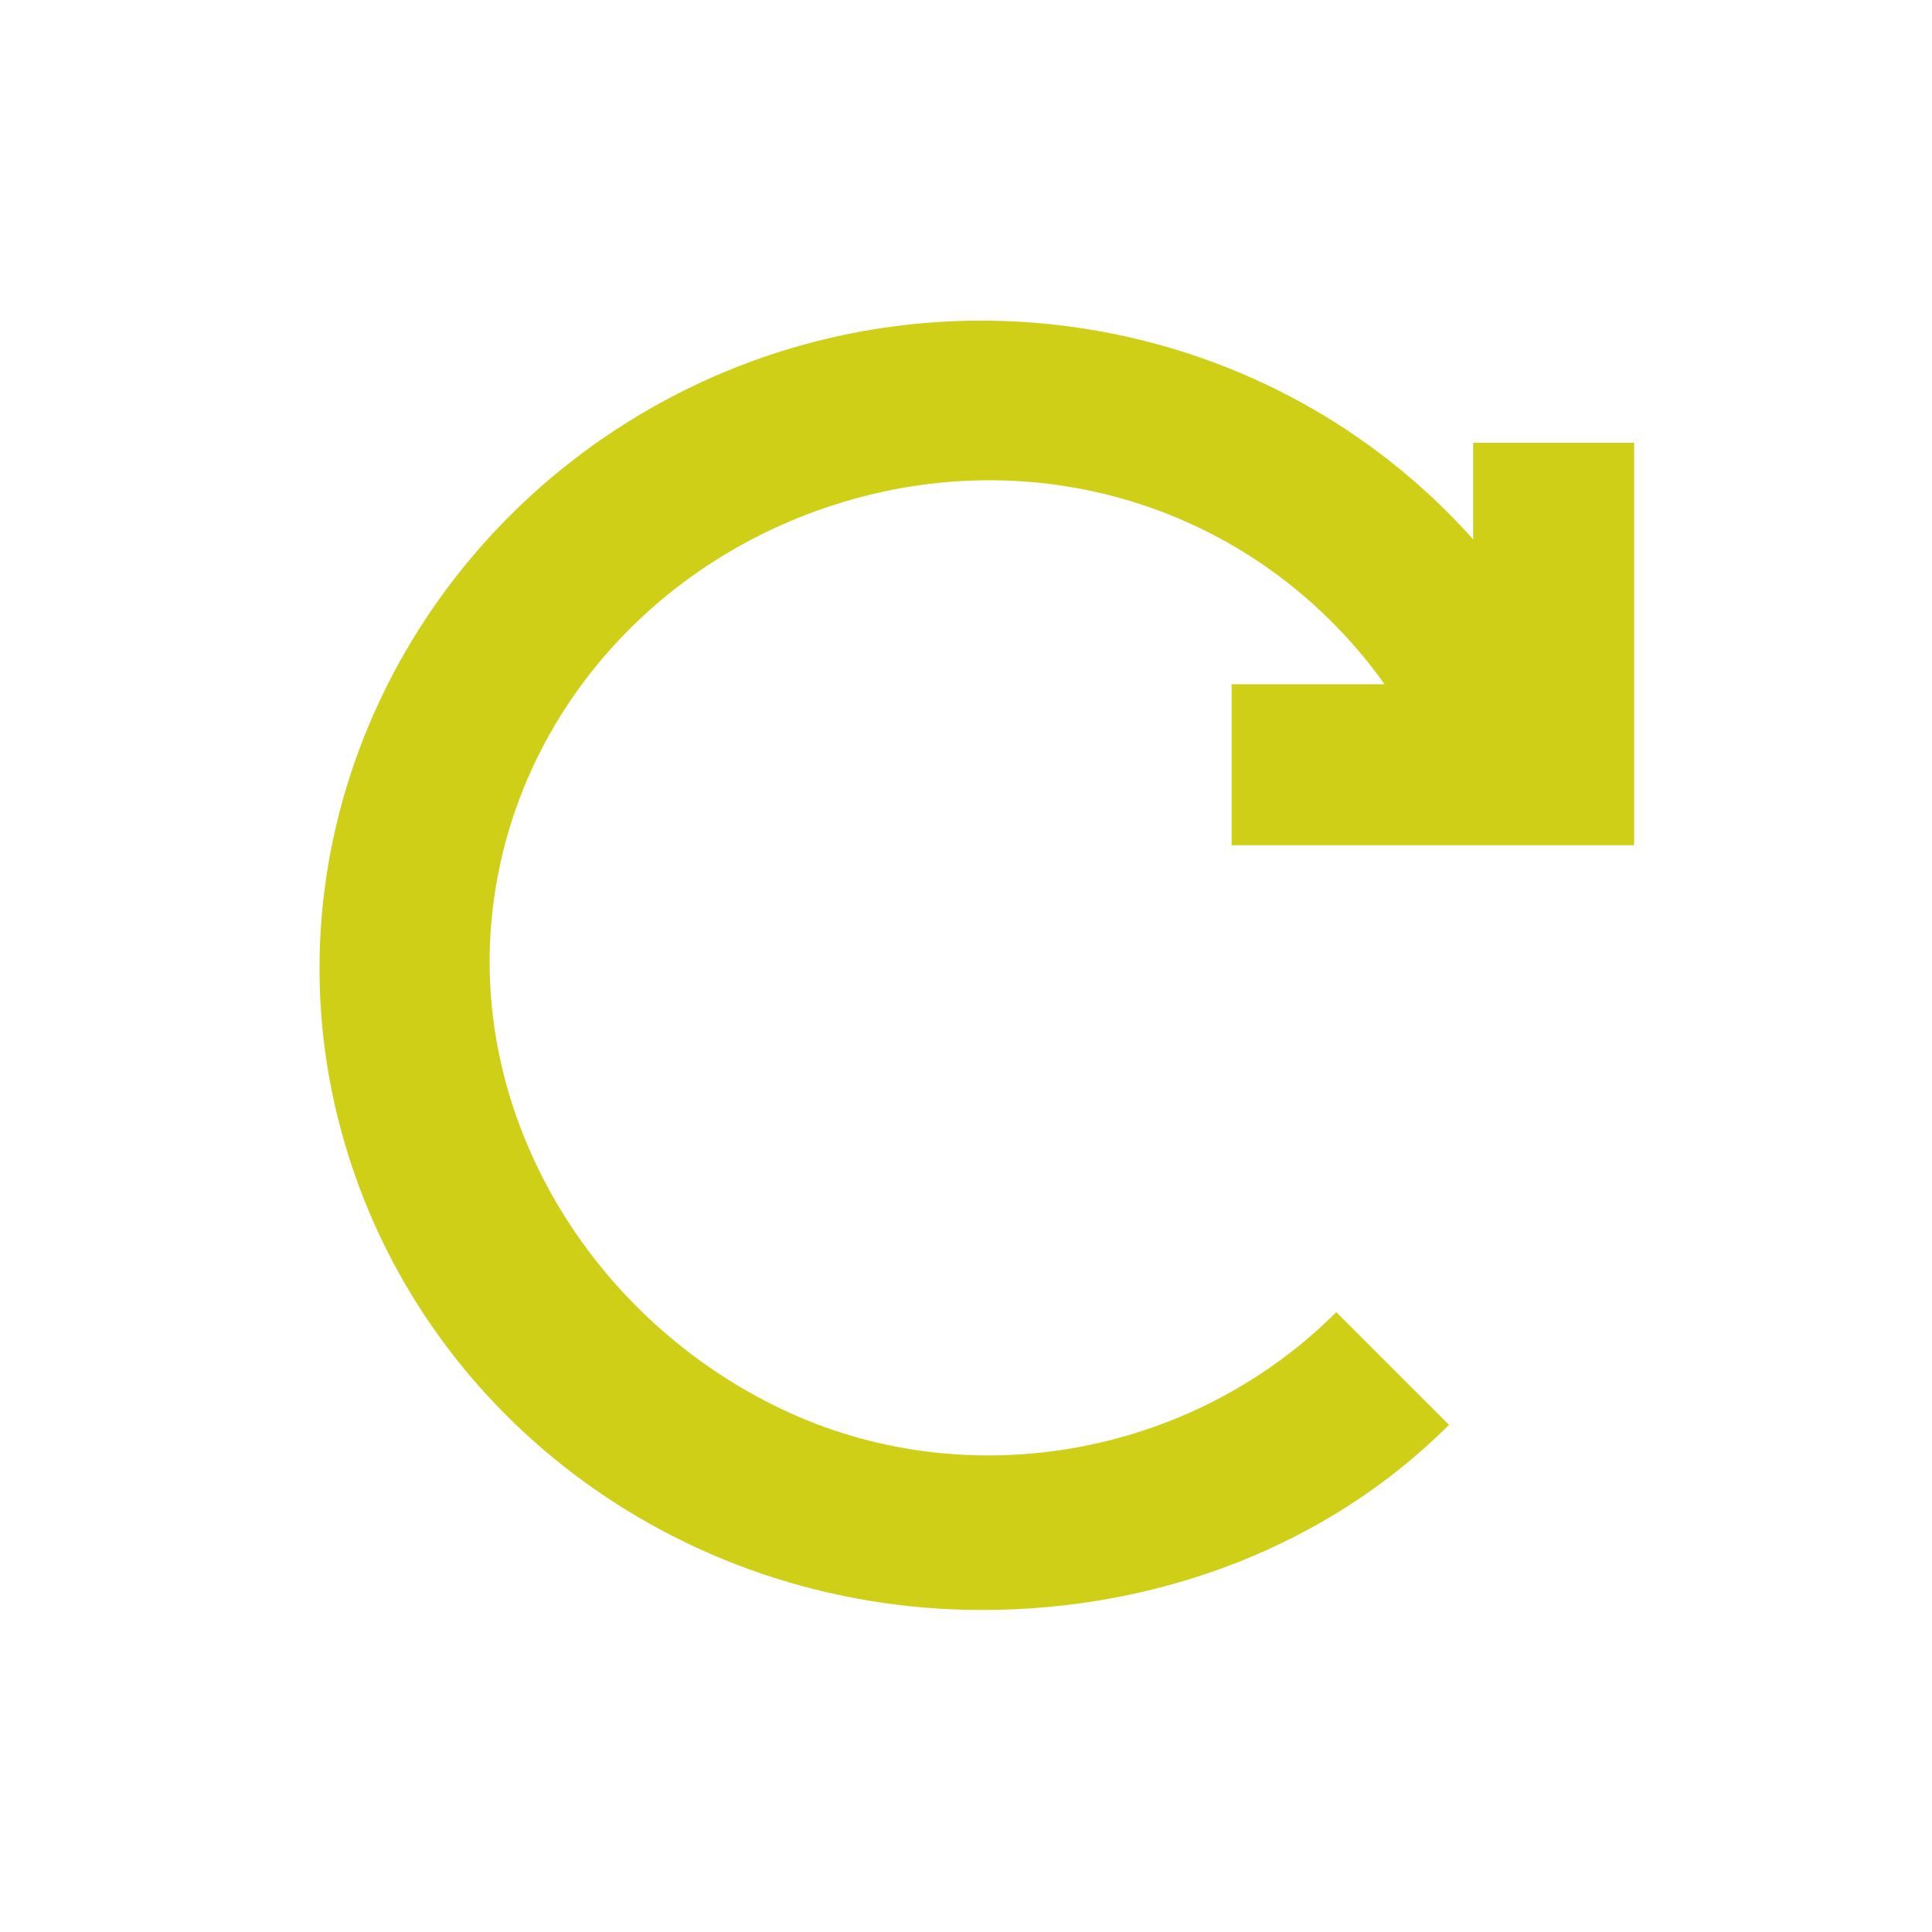
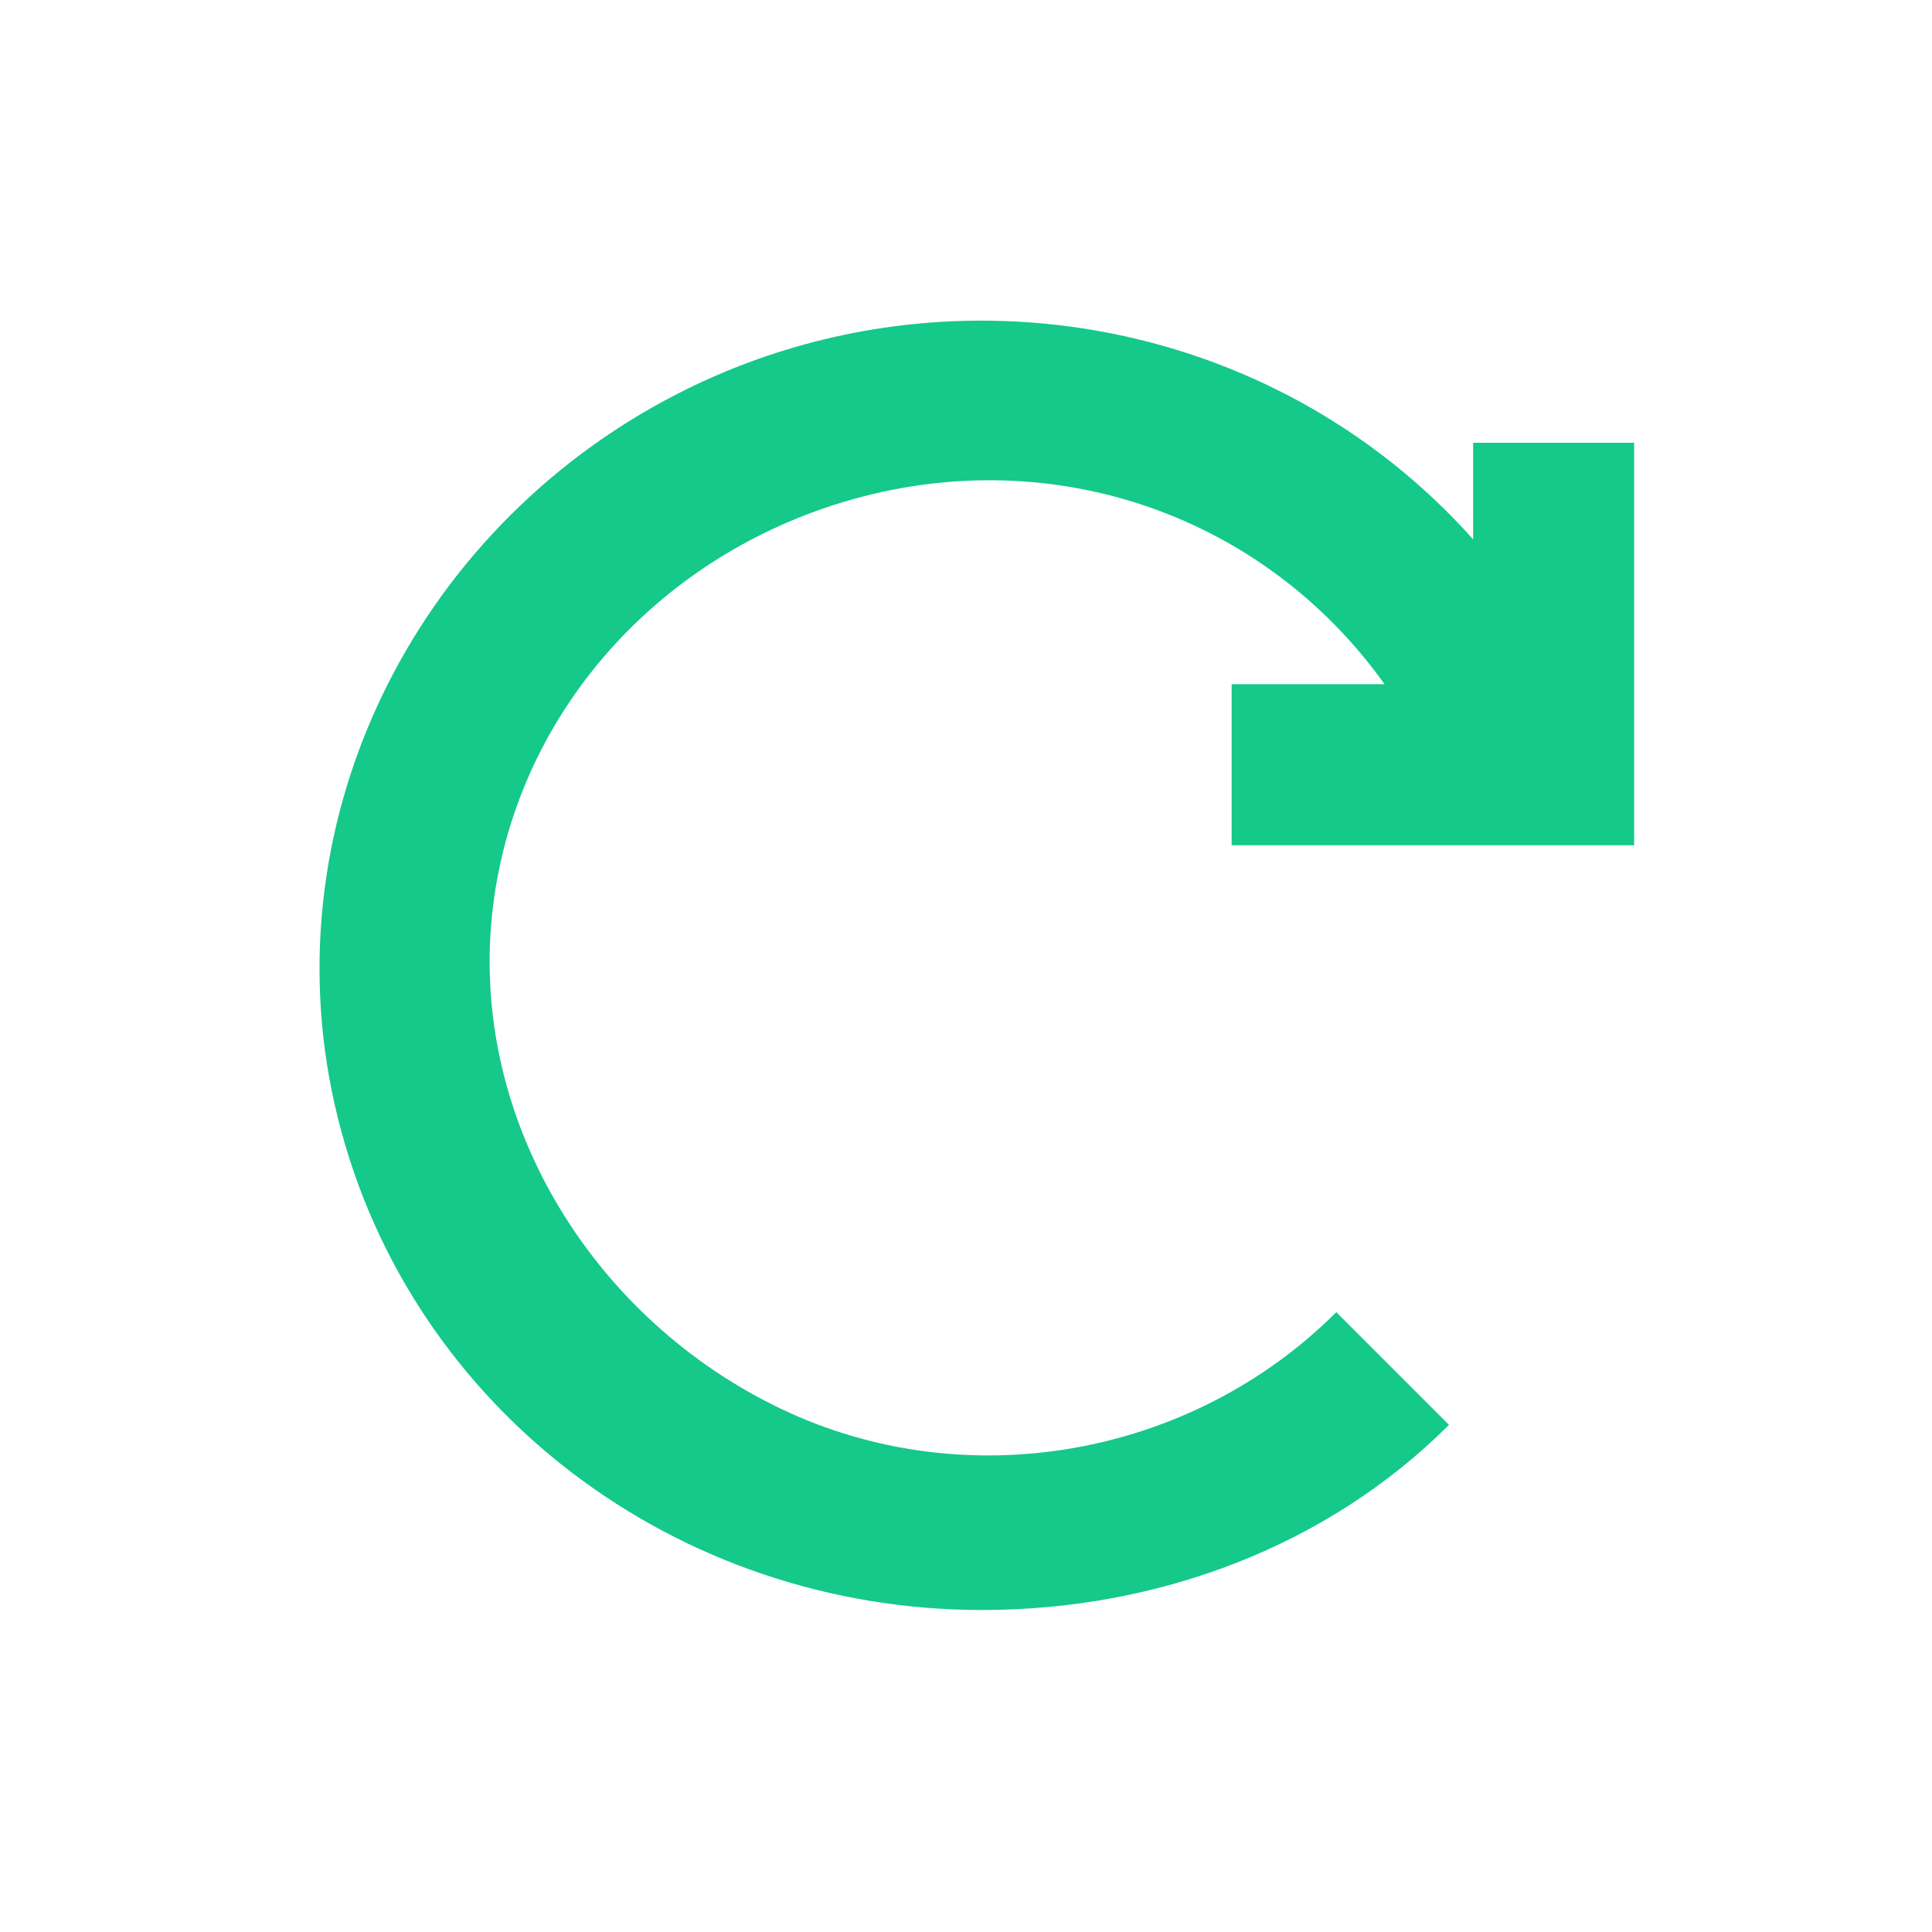
<svg xmlns="http://www.w3.org/2000/svg" version="1.1" id="svg10" x="0px" y="0px" viewBox="0 0 24 24" style="enable-background:new 0 0 24 24;" xml:space="preserve">
  <style type="text/css">
	.st0{fill:none;}
- 	.st1{fill:#cfcf17;}
+ 	.st1{fill:#14C98A;}
</style>
  <g id="Artboard">
    <g id="ic-update-liliac" transform="translate(2, 2)">
      <polygon id="Rectangle_4642" class="st0" points="0,0 20,0 20,20 0,20   " />
      <path id="Path_18962" class="st1" d="M13.2,8.5h5.1v-5h-2v1.2c-2.5-2.8-6.6-3.5-9.9-1.8    s-5.1,5.4-4.2,9s4.2,6.1,8,6.1c2.2,0,4.3-0.8,5.8-2.3l-1.4-1.4c-1.8,1.8-4.6,2.3-6.9,1.2s-3.8-3.5-3.6-6s2-4.6,4.5-5.3    s5.1,0.2,6.6,2.3h-1.9v2H13.2z" />
    </g>
  </g>
</svg>
